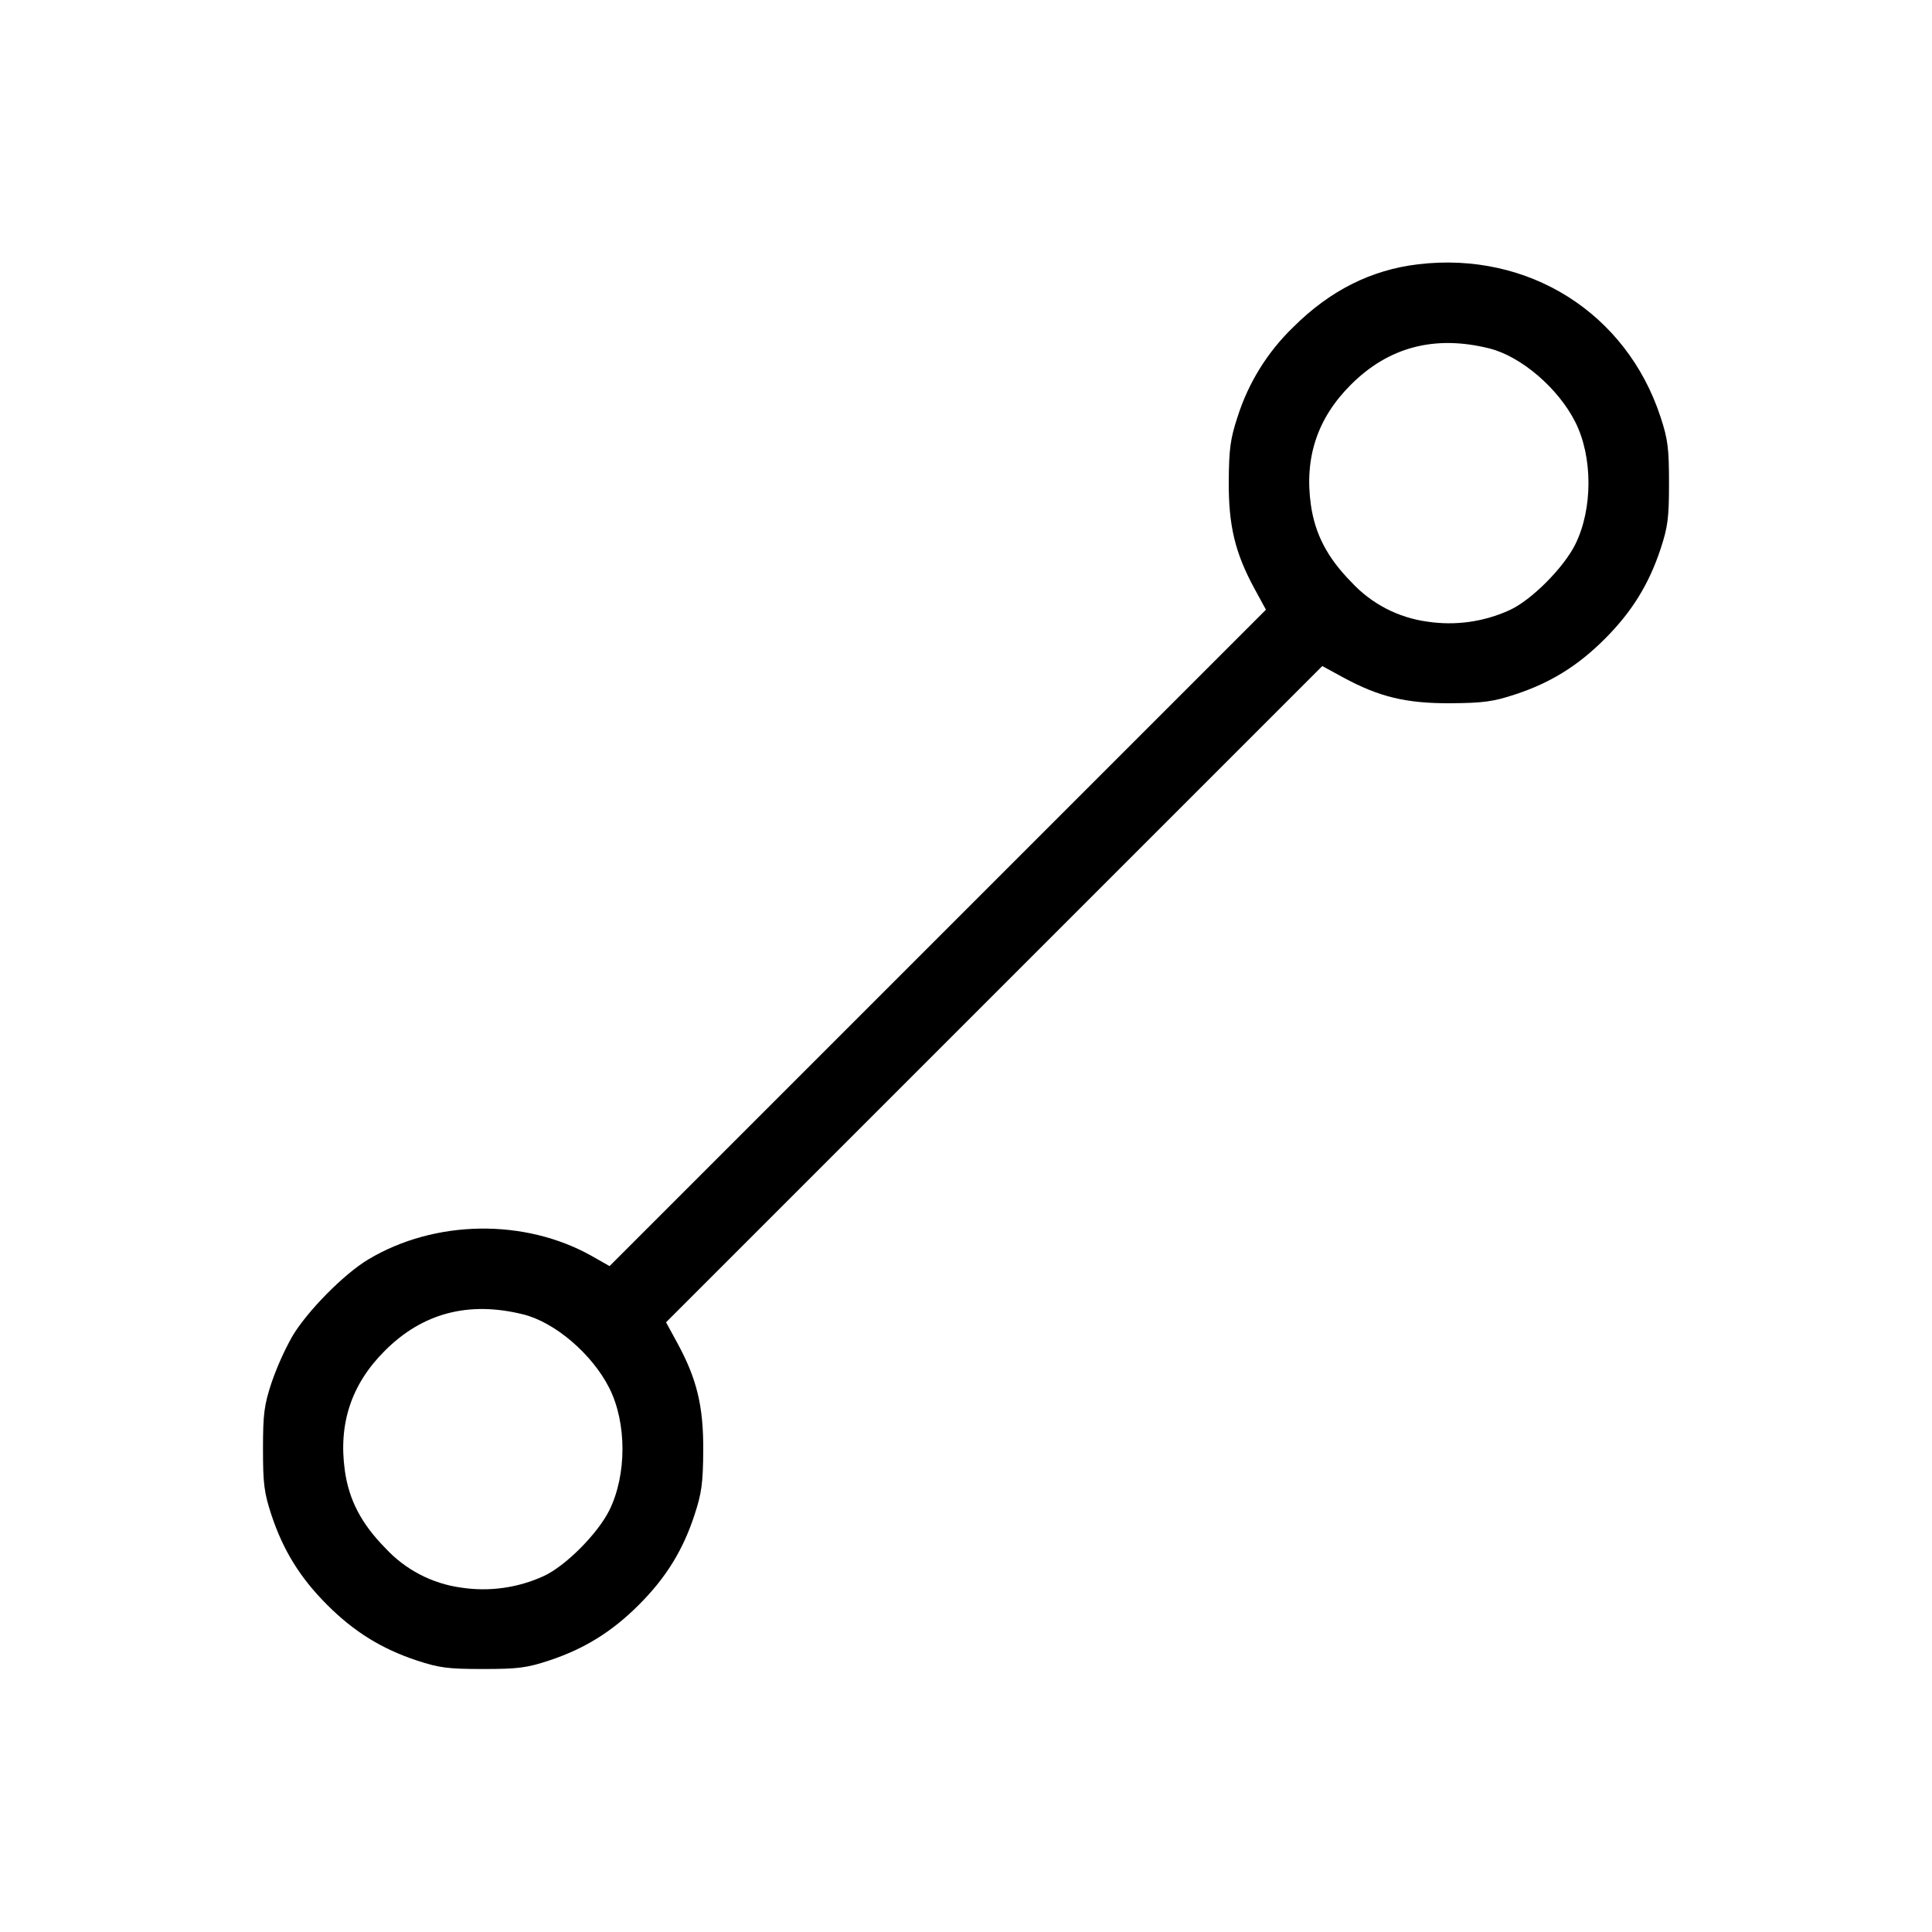
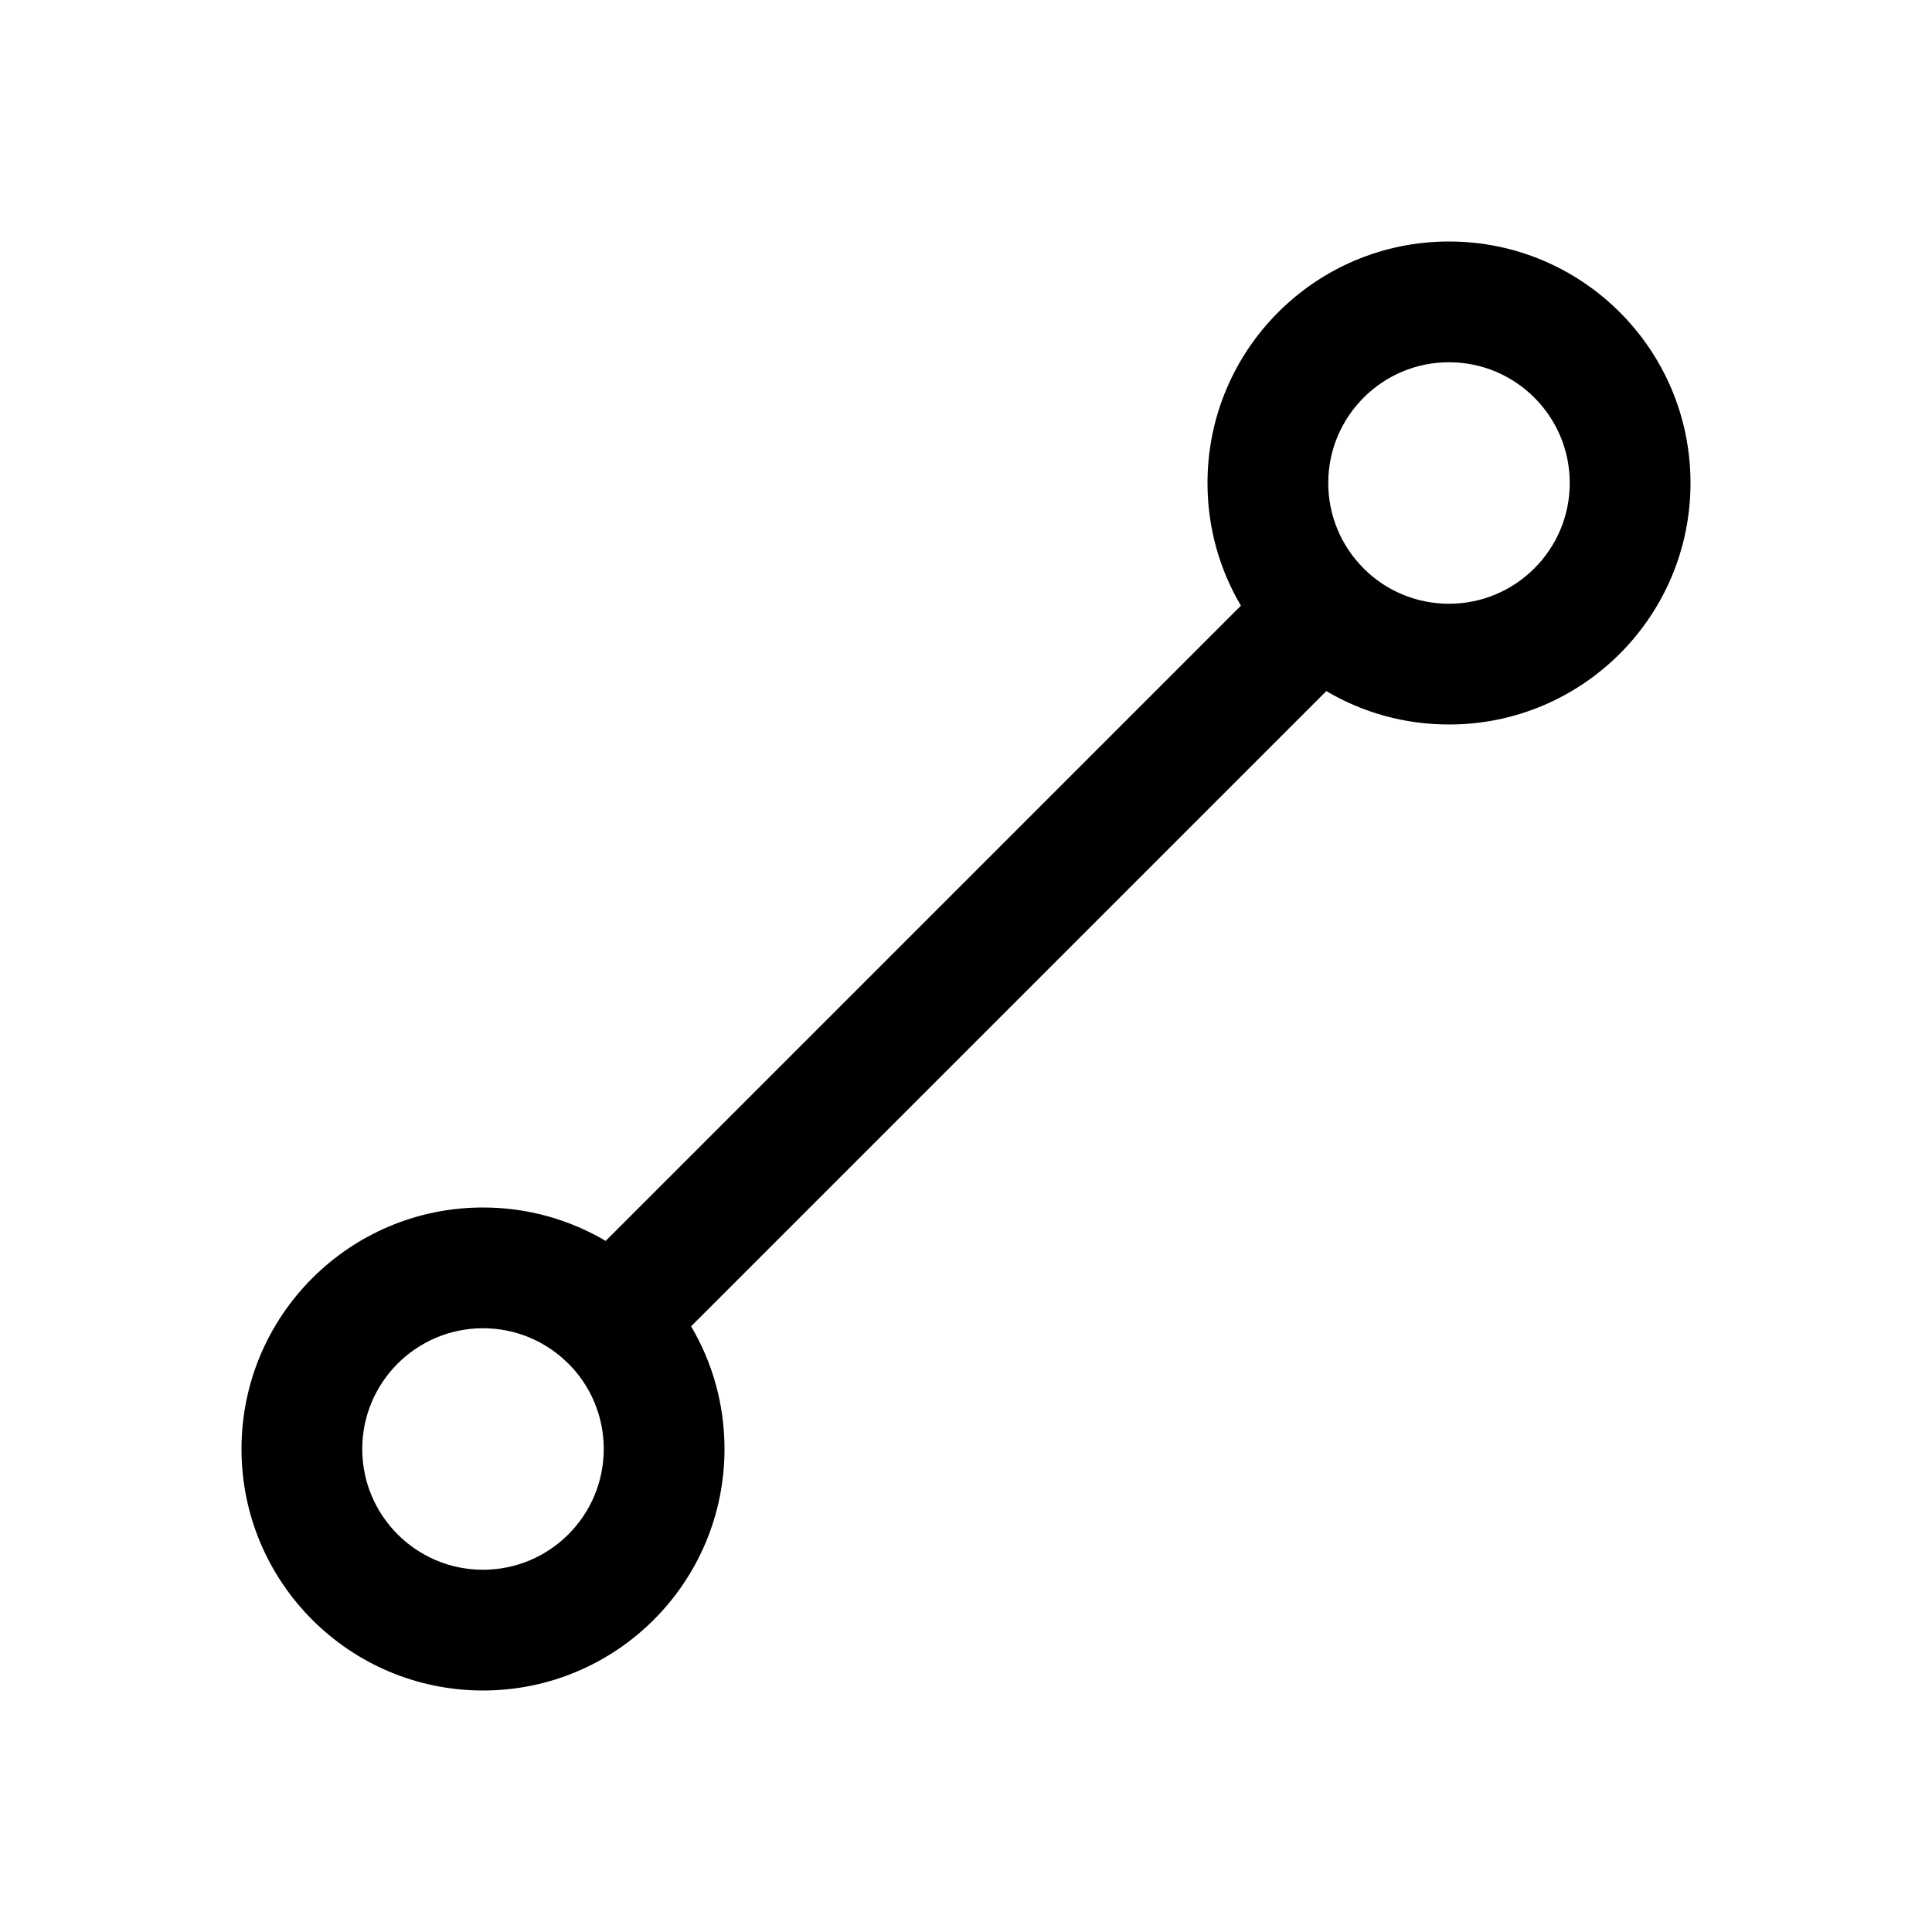
- <svg xmlns="http://www.w3.org/2000/svg" width="24" height="24" fill="none">
-   <path d="M17.617 3.283c-.585.069-1.098.328-1.552.781a2.671 2.671 0 0 0-.692 1.116c-.089.27-.106.395-.109.8-.003.55.078.889.322 1.337l.14.257-4.077 4.077-4.077 4.077-.218-.124c-.835-.471-1.952-.454-2.779.041-.304.182-.761.645-.946.959a3.58 3.58 0 0 0-.257.576c-.091.277-.105.387-.105.82 0 .433.014.543.105.82.146.44.357.781.692 1.116.335.335.676.546 1.116.692.277.091.387.105.82.105.433 0 .543-.014.82-.105.44-.146.781-.357 1.116-.692.336-.336.547-.676.691-1.116.089-.27.106-.395.109-.8.003-.55-.078-.889-.322-1.337l-.14-.257 4.076-4.076 4.076-4.076.257.14c.448.244.787.325 1.337.322.405-.003.53-.02.8-.109.44-.144.78-.355 1.116-.691.335-.335.546-.676.692-1.116.091-.277.105-.387.105-.82 0-.432-.014-.543-.105-.82-.425-1.294-1.642-2.06-3.011-1.897m.883 1.045c.395.098.857.494 1.069.915.218.432.218 1.077.001 1.517-.145.293-.547.696-.817.819a1.804 1.804 0 0 1-1.023.143 1.57 1.57 0 0 1-.943-.491c-.297-.301-.452-.597-.503-.961-.082-.585.081-1.076.496-1.49.469-.47 1.043-.621 1.72-.452m-12 12c.395.098.857.494 1.069.915.218.432.218 1.077.001 1.517-.145.293-.547.696-.817.819a1.804 1.804 0 0 1-1.023.143 1.57 1.57 0 0 1-.943-.491c-.297-.301-.452-.597-.503-.961-.082-.585.081-1.076.496-1.49.469-.47 1.043-.621 1.72-.452" fillRule="evenodd" fill="#000" />
+ <svg xmlns="http://www.w3.org/2000/svg" width="24" height="24" viewBox="0 0 24 24" fill="none">
+   <path fill-rule="evenodd" clip-rule="evenodd" d="M16.476 8.585C16.922 8.849 17.444 9 18 9C19.657 9 21 7.657 21 6C21 4.343 19.657 3 18 3C16.343 3 15 4.343 15 6C15 6.556 15.151 7.077 15.415 7.524L7.524 15.415C7.077 15.151 6.556 15 6 15C4.343 15 3 16.343 3 18C3 19.657 4.343 21 6 21C7.657 21 9 19.657 9 18C9 17.444 8.849 16.922 8.585 16.476L16.476 8.585ZM18 4.5C17.172 4.5 16.5 5.172 16.5 6C16.5 6.411 16.665 6.783 16.933 7.054C16.935 7.056 16.937 7.058 16.939 7.06C16.941 7.063 16.943 7.065 16.945 7.067C17.216 7.335 17.589 7.5 18 7.5C18.828 7.5 19.5 6.828 19.5 6C19.5 5.172 18.828 4.5 18 4.5ZM7.054 16.933C7.056 16.935 7.058 16.937 7.06 16.939C7.063 16.941 7.065 16.943 7.067 16.945C7.335 17.216 7.5 17.589 7.5 18C7.5 18.828 6.828 19.5 6 19.5C5.172 19.5 4.5 18.828 4.5 18C4.5 17.172 5.172 16.5 6 16.5C6.411 16.5 6.783 16.665 7.054 16.933Z" fill="black" />
</svg>
